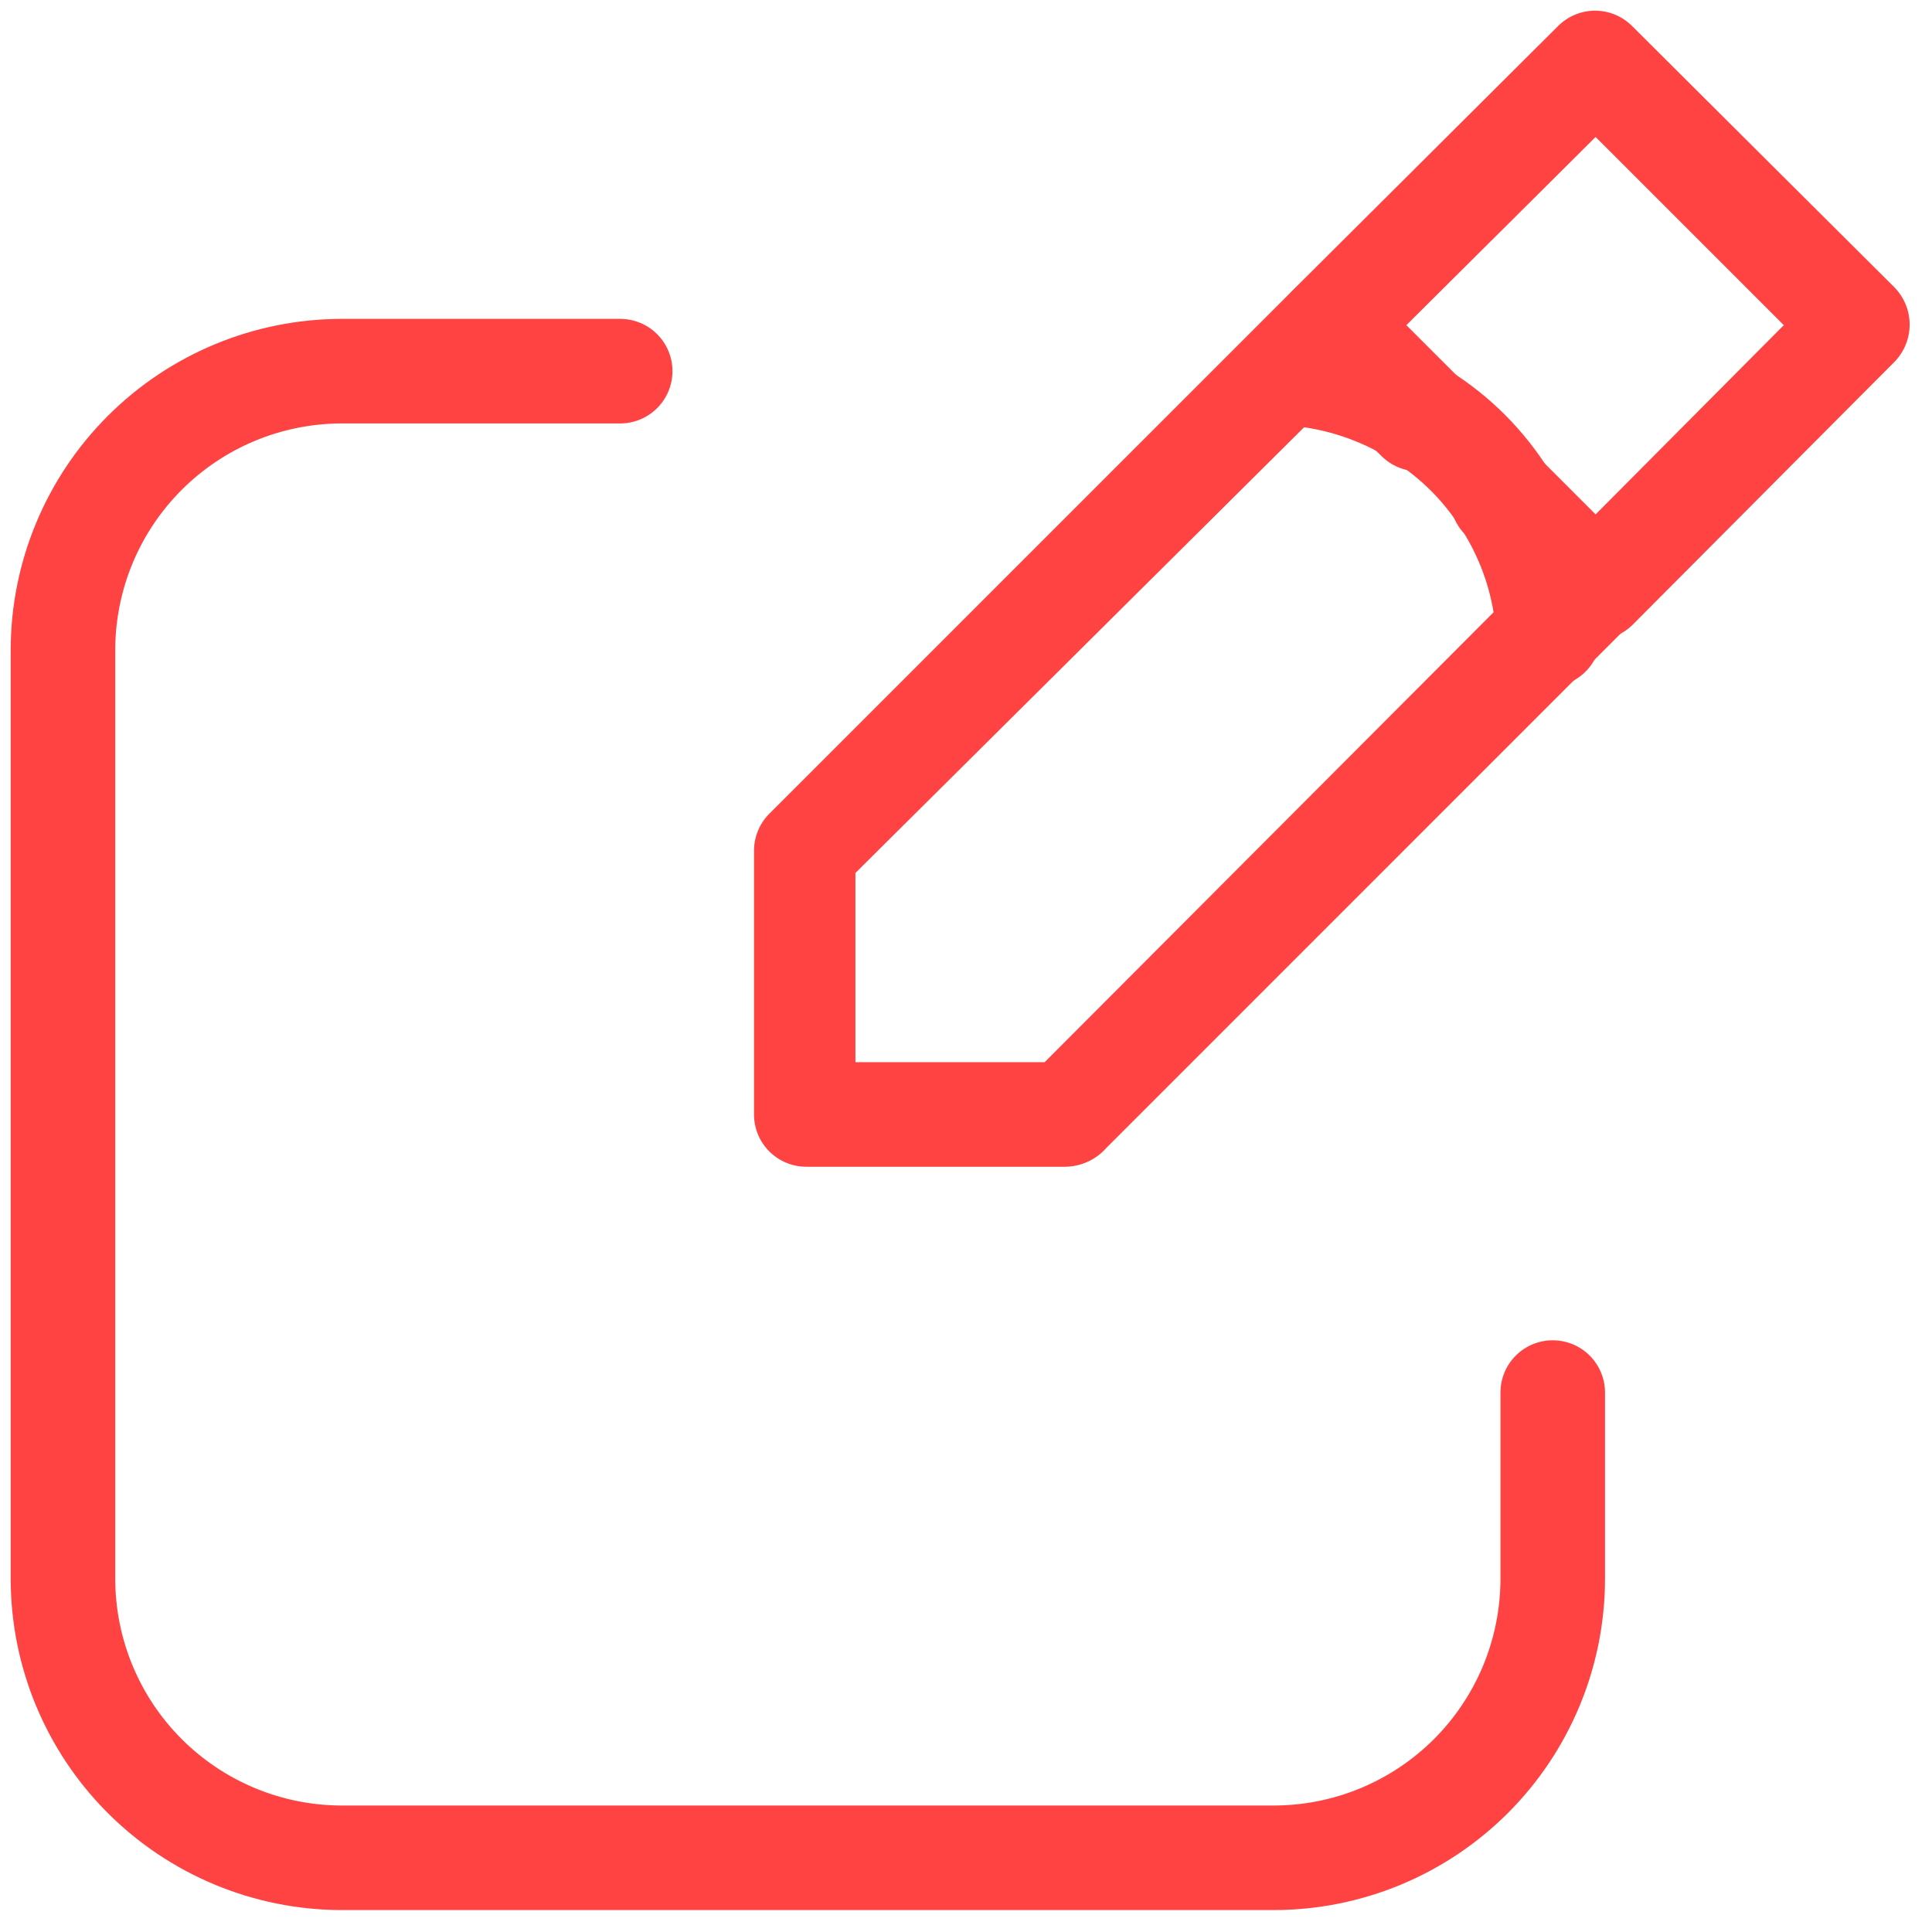
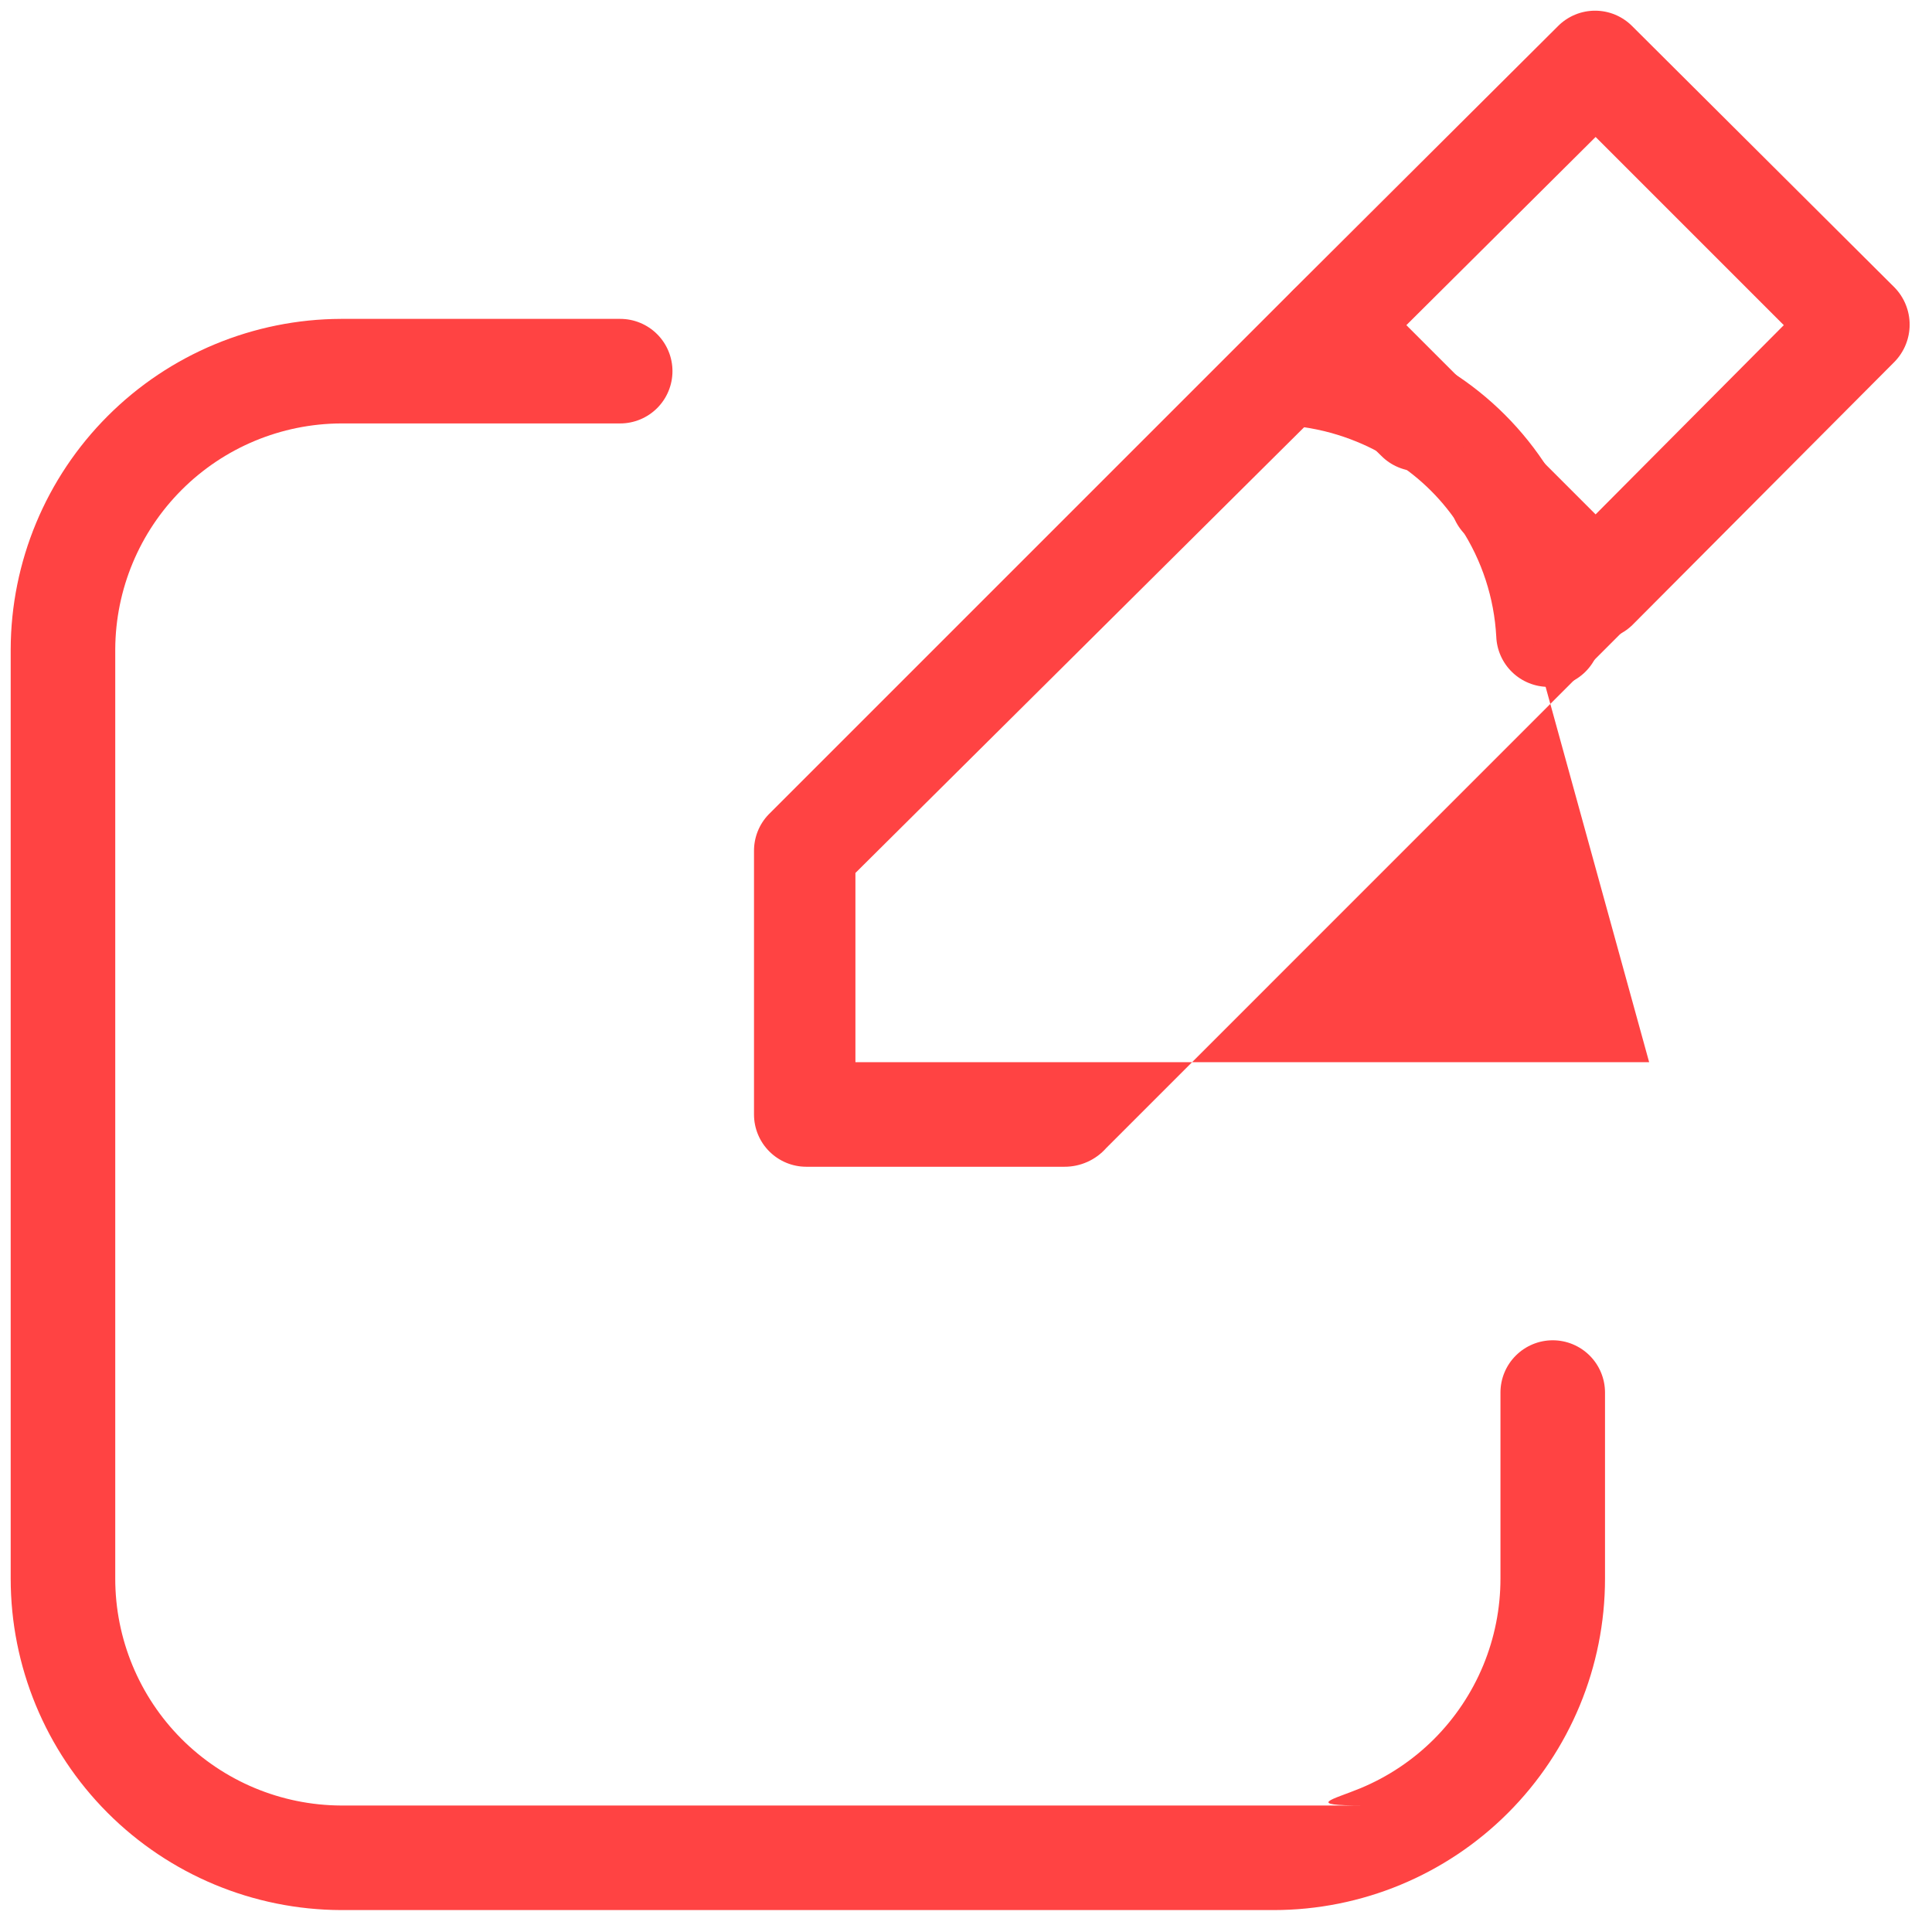
<svg xmlns="http://www.w3.org/2000/svg" width="77" height="77" viewBox="0 0 77 77" fill="none">
-   <path d="M50.759 76.126H13.593C10.097 76.115 6.748 74.718 4.28 72.242C1.812 69.766 0.426 66.413 0.426 62.917V25.876C0.437 22.387 1.828 19.044 4.295 16.578C6.761 14.111 10.104 12.72 13.593 12.709H24.718C25.27 12.709 25.8 12.928 26.191 13.319C26.582 13.71 26.801 14.24 26.801 14.792C26.801 15.345 26.582 15.875 26.191 16.265C25.8 16.656 25.27 16.876 24.718 16.876H13.593C11.209 16.887 8.926 17.838 7.241 19.524C5.555 21.209 4.604 23.492 4.593 25.876V62.917C4.593 65.308 5.54 67.602 7.226 69.296C8.913 70.99 11.202 71.948 13.593 71.959H50.759C51.947 71.959 53.123 71.725 54.219 71.271C55.316 70.816 56.313 70.15 57.153 69.311C57.992 68.471 58.658 67.474 59.113 66.377C59.567 65.28 59.801 64.105 59.801 62.917V55.501C59.801 54.948 60.02 54.418 60.411 54.028C60.802 53.637 61.332 53.417 61.884 53.417C62.437 53.417 62.967 53.637 63.358 54.028C63.748 54.418 63.968 54.948 63.968 55.501V62.917C63.968 66.42 62.576 69.78 60.099 72.257C57.622 74.734 54.263 76.126 50.759 76.126V76.126Z" fill="#FF4343" />
+   <path d="M50.759 76.126H13.593C10.097 76.115 6.748 74.718 4.28 72.242C1.812 69.766 0.426 66.413 0.426 62.917V25.876C0.437 22.387 1.828 19.044 4.295 16.578C6.761 14.111 10.104 12.72 13.593 12.709H24.718C25.27 12.709 25.8 12.928 26.191 13.319C26.582 13.71 26.801 14.24 26.801 14.792C26.801 15.345 26.582 15.875 26.191 16.265C25.8 16.656 25.27 16.876 24.718 16.876H13.593C11.209 16.887 8.926 17.838 7.241 19.524C5.555 21.209 4.604 23.492 4.593 25.876V62.917C4.593 65.308 5.54 67.602 7.226 69.296C8.913 70.99 11.202 71.948 13.593 71.959h40.759C51.947 71.959 53.123 71.725 54.219 71.271C55.316 70.816 56.313 70.15 57.153 69.311C57.992 68.471 58.658 67.474 59.113 66.377C59.567 65.28 59.801 64.105 59.801 62.917V55.501C59.801 54.948 60.02 54.418 60.411 54.028C60.802 53.637 61.332 53.417 61.884 53.417C62.437 53.417 62.967 53.637 63.358 54.028C63.748 54.418 63.968 54.948 63.968 55.501V62.917C63.968 66.42 62.576 69.78 60.099 72.257C57.622 74.734 54.263 76.126 50.759 76.126V76.126Z" fill="#FF4343" />
  <path d="M61.718 27.376C61.179 27.376 60.662 27.168 60.273 26.795C59.885 26.422 59.656 25.914 59.634 25.376C59.551 23.832 59.063 22.337 58.218 21.042C57.538 19.967 56.627 19.056 55.551 18.376C54.3 17.567 52.869 17.081 51.384 16.959C51.111 16.948 50.842 16.884 50.593 16.769C50.344 16.654 50.121 16.492 49.935 16.29C49.749 16.089 49.605 15.853 49.511 15.596C49.416 15.339 49.373 15.066 49.384 14.792C49.373 14.265 49.566 13.753 49.923 13.364C50.28 12.976 50.774 12.741 51.301 12.709C53.615 12.812 55.859 13.531 57.801 14.792C59.383 15.789 60.721 17.127 61.718 18.709C62.979 20.651 63.698 22.895 63.801 25.209C63.812 25.483 63.769 25.756 63.675 26.013C63.58 26.27 63.436 26.506 63.25 26.707C63.065 26.908 62.841 27.071 62.592 27.186C62.343 27.3 62.075 27.365 61.801 27.376H61.718Z" fill="#FF4343" />
-   <path d="M42.426 46.501H32.134C31.582 46.501 31.052 46.281 30.661 45.89C30.27 45.5 30.051 44.97 30.051 44.417V33.917C30.048 33.374 30.257 32.85 30.634 32.459L51.468 11.626C51.857 11.244 52.381 11.03 52.926 11.03C53.471 11.03 53.995 11.244 54.384 11.626L58.009 15.251C58.391 15.64 58.605 16.164 58.605 16.709C58.605 17.254 58.391 17.778 58.009 18.167C57.816 18.363 57.585 18.517 57.331 18.623C57.078 18.729 56.805 18.784 56.53 18.784C56.255 18.784 55.983 18.729 55.729 18.623C55.475 18.517 55.245 18.363 55.051 18.167L52.926 16.084L34.093 34.792V42.334H41.634L60.509 23.417L58.384 21.292C58.003 20.903 57.789 20.379 57.789 19.834C57.789 19.289 58.003 18.765 58.384 18.376C58.578 18.18 58.808 18.025 59.062 17.919C59.316 17.814 59.589 17.759 59.864 17.759C60.139 17.759 60.411 17.814 60.665 17.919C60.919 18.025 61.149 18.18 61.343 18.376L64.926 21.959C65.121 22.153 65.276 22.383 65.382 22.637C65.488 22.891 65.542 23.163 65.542 23.438C65.542 23.713 65.488 23.985 65.382 24.239C65.276 24.493 65.121 24.724 64.926 24.917L44.093 45.751C43.885 45.987 43.628 46.177 43.34 46.306C43.053 46.435 42.741 46.502 42.426 46.501V46.501Z" fill="#FF4343" />
+   <path d="M42.426 46.501H32.134C31.582 46.501 31.052 46.281 30.661 45.89C30.27 45.5 30.051 44.97 30.051 44.417V33.917C30.048 33.374 30.257 32.85 30.634 32.459L51.468 11.626C51.857 11.244 52.381 11.03 52.926 11.03C53.471 11.03 53.995 11.244 54.384 11.626L58.009 15.251C58.391 15.64 58.605 16.164 58.605 16.709C58.605 17.254 58.391 17.778 58.009 18.167C57.816 18.363 57.585 18.517 57.331 18.623C57.078 18.729 56.805 18.784 56.53 18.784C56.255 18.784 55.983 18.729 55.729 18.623C55.475 18.517 55.245 18.363 55.051 18.167L52.926 16.084L34.093 34.792V42.334h31.634L60.509 23.417L58.384 21.292C58.003 20.903 57.789 20.379 57.789 19.834C57.789 19.289 58.003 18.765 58.384 18.376C58.578 18.18 58.808 18.025 59.062 17.919C59.316 17.814 59.589 17.759 59.864 17.759C60.139 17.759 60.411 17.814 60.665 17.919C60.919 18.025 61.149 18.18 61.343 18.376L64.926 21.959C65.121 22.153 65.276 22.383 65.382 22.637C65.488 22.891 65.542 23.163 65.542 23.438C65.542 23.713 65.488 23.985 65.382 24.239C65.276 24.493 65.121 24.724 64.926 24.917L44.093 45.751C43.885 45.987 43.628 46.177 43.34 46.306C43.053 46.435 42.741 46.502 42.426 46.501V46.501Z" fill="#FF4343" />
  <path d="M63.593 25.501C63.036 25.506 62.499 25.297 62.093 24.917L58.509 21.292C58.128 20.903 57.914 20.379 57.914 19.834C57.914 19.289 58.128 18.765 58.509 18.376C58.703 18.18 58.933 18.025 59.187 17.92C59.441 17.814 59.714 17.759 59.989 17.759C60.264 17.759 60.536 17.814 60.79 17.92C61.044 18.025 61.274 18.18 61.468 18.376L63.593 20.501L71.093 12.959L63.593 5.459L56.051 12.959L58.176 15.084C58.558 15.473 58.772 15.997 58.772 16.542C58.772 17.088 58.558 17.611 58.176 18.001C57.982 18.196 57.752 18.351 57.498 18.457C57.244 18.562 56.972 18.617 56.697 18.617C56.422 18.617 56.15 18.562 55.896 18.457C55.642 18.351 55.411 18.196 55.218 18.001L51.634 14.417C51.434 14.231 51.275 14.005 51.167 13.754C51.06 13.503 51.006 13.232 51.009 12.959C51.005 12.679 51.059 12.402 51.166 12.144C51.274 11.886 51.433 11.653 51.634 11.459L62.093 1.042C62.286 0.847 62.517 0.692 62.771 0.586C63.025 0.48 63.297 0.426 63.572 0.426C63.847 0.426 64.119 0.48 64.373 0.586C64.627 0.692 64.857 0.847 65.051 1.042L75.509 11.459C75.894 11.855 76.109 12.386 76.109 12.938C76.109 13.49 75.894 14.021 75.509 14.417L65.051 24.917C64.66 25.294 64.136 25.504 63.593 25.501Z" fill="#FF4343" />
</svg>
